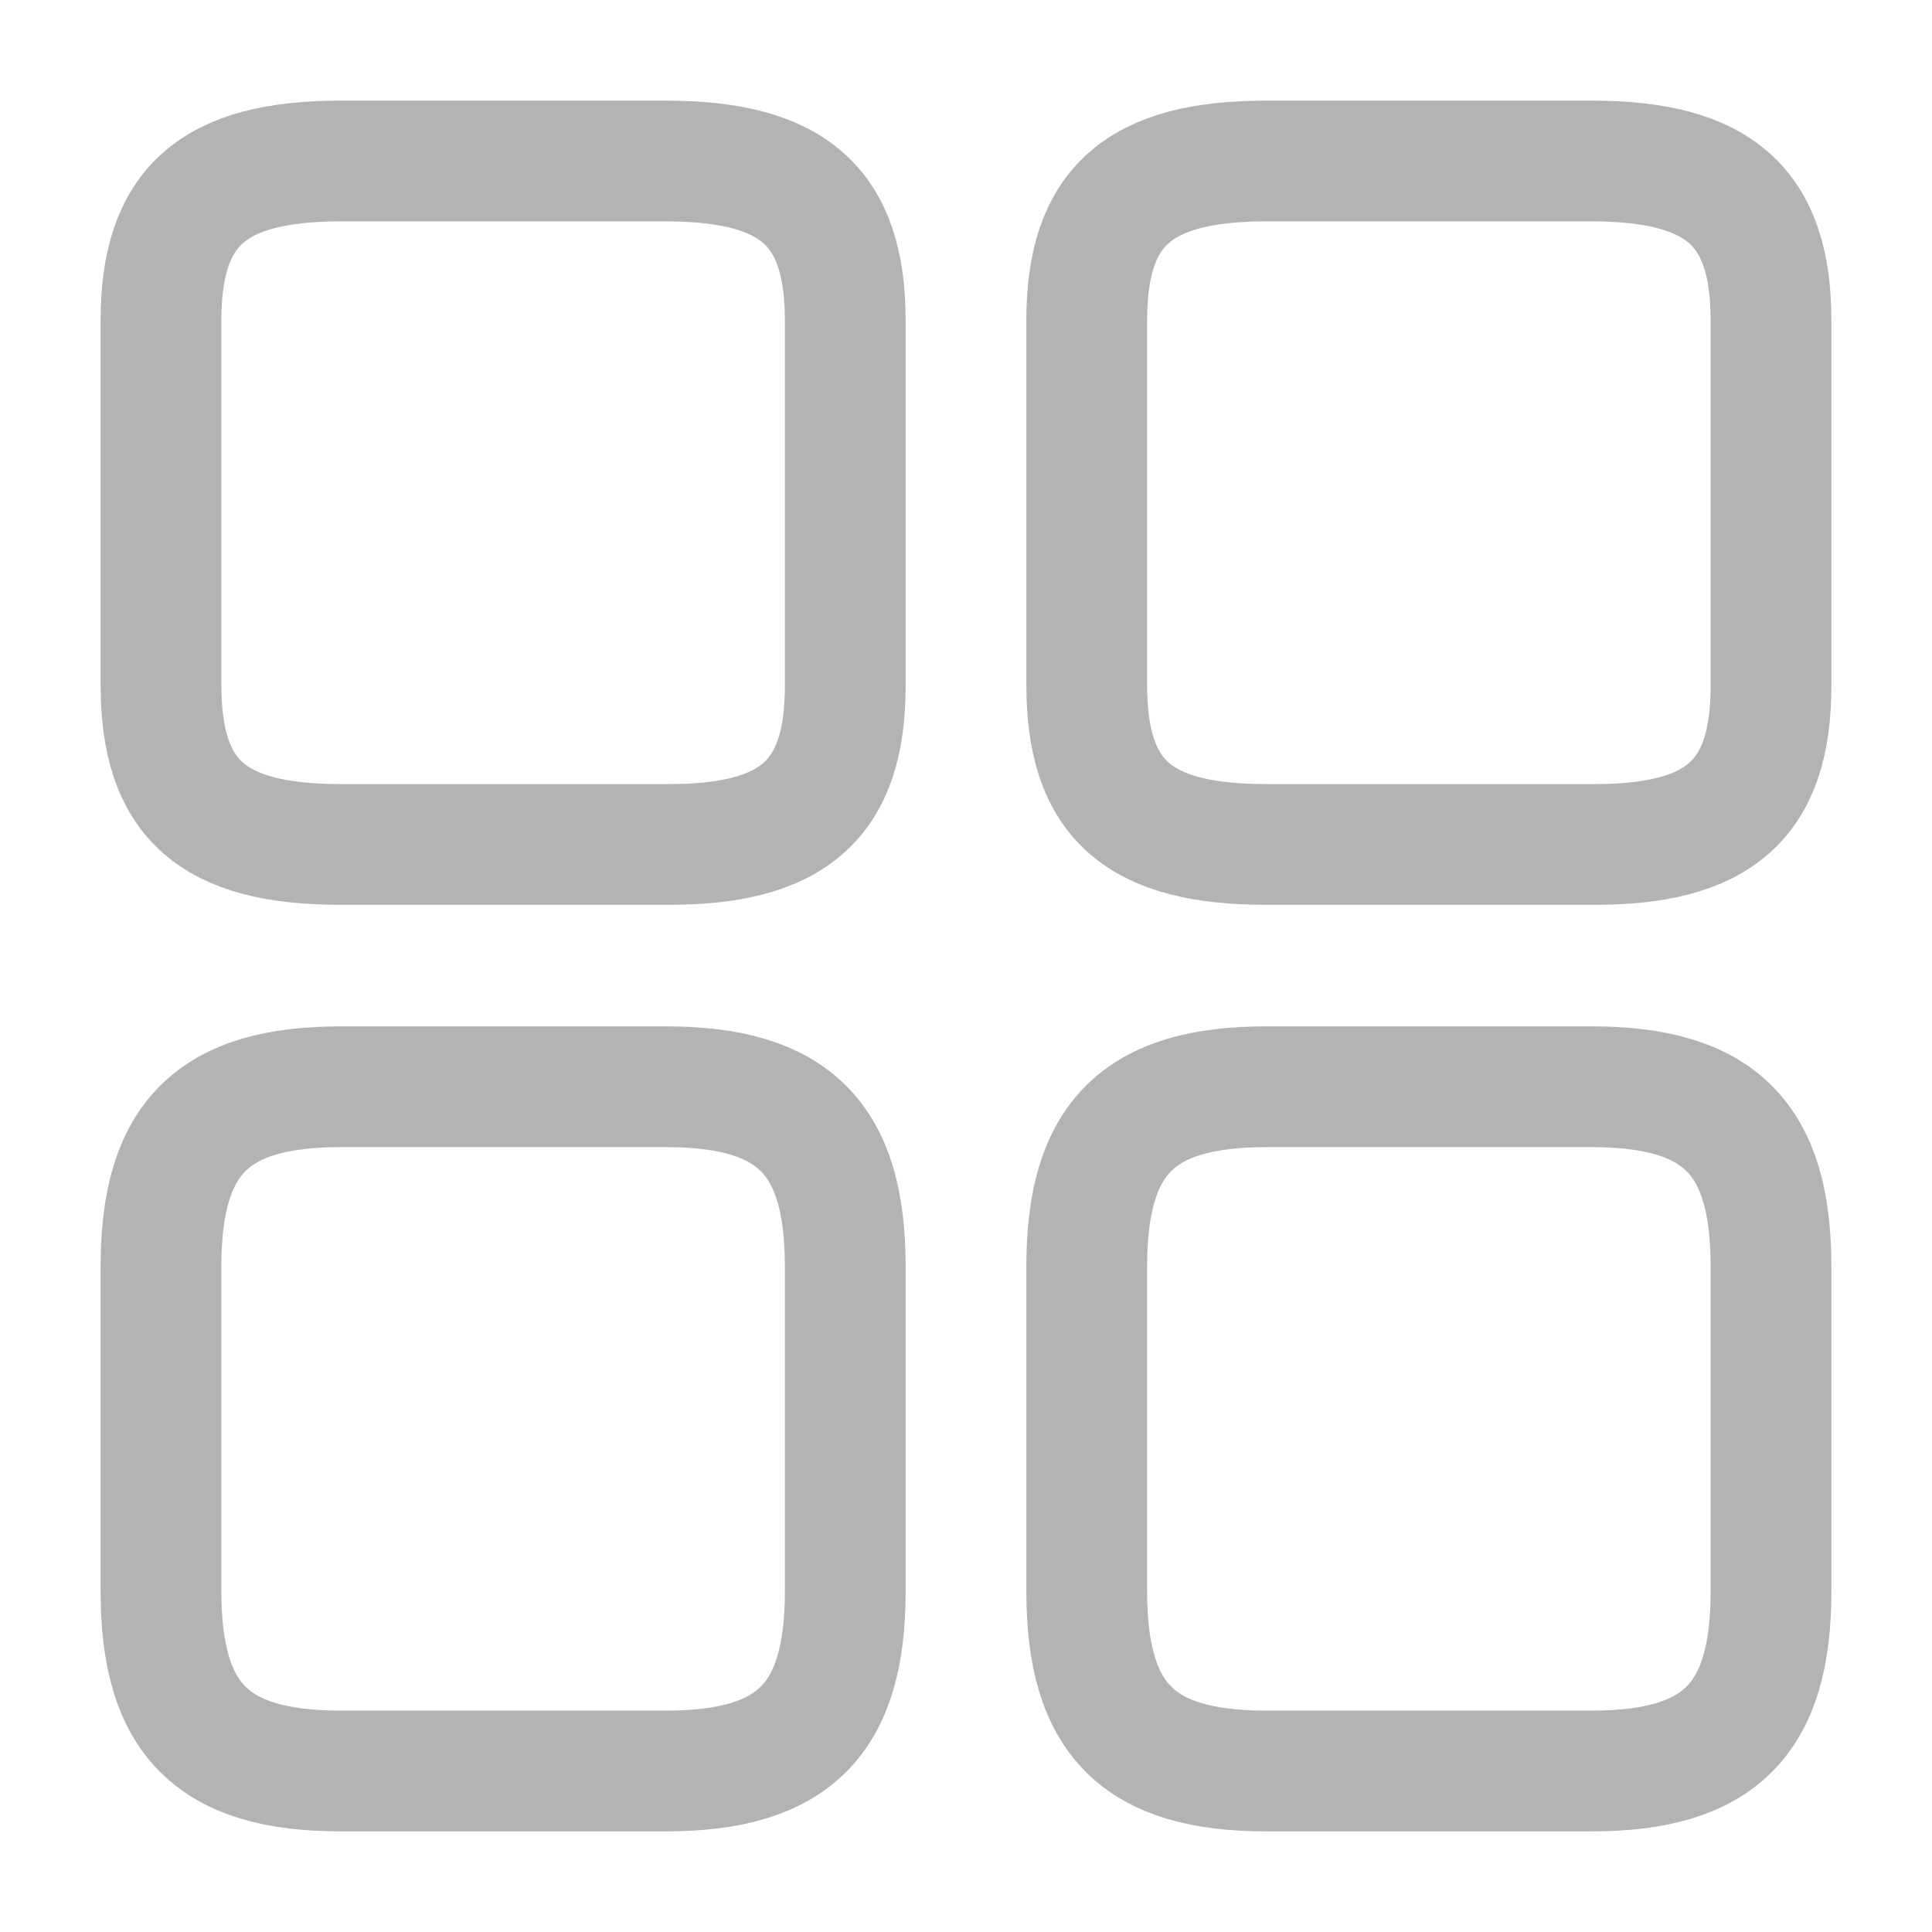
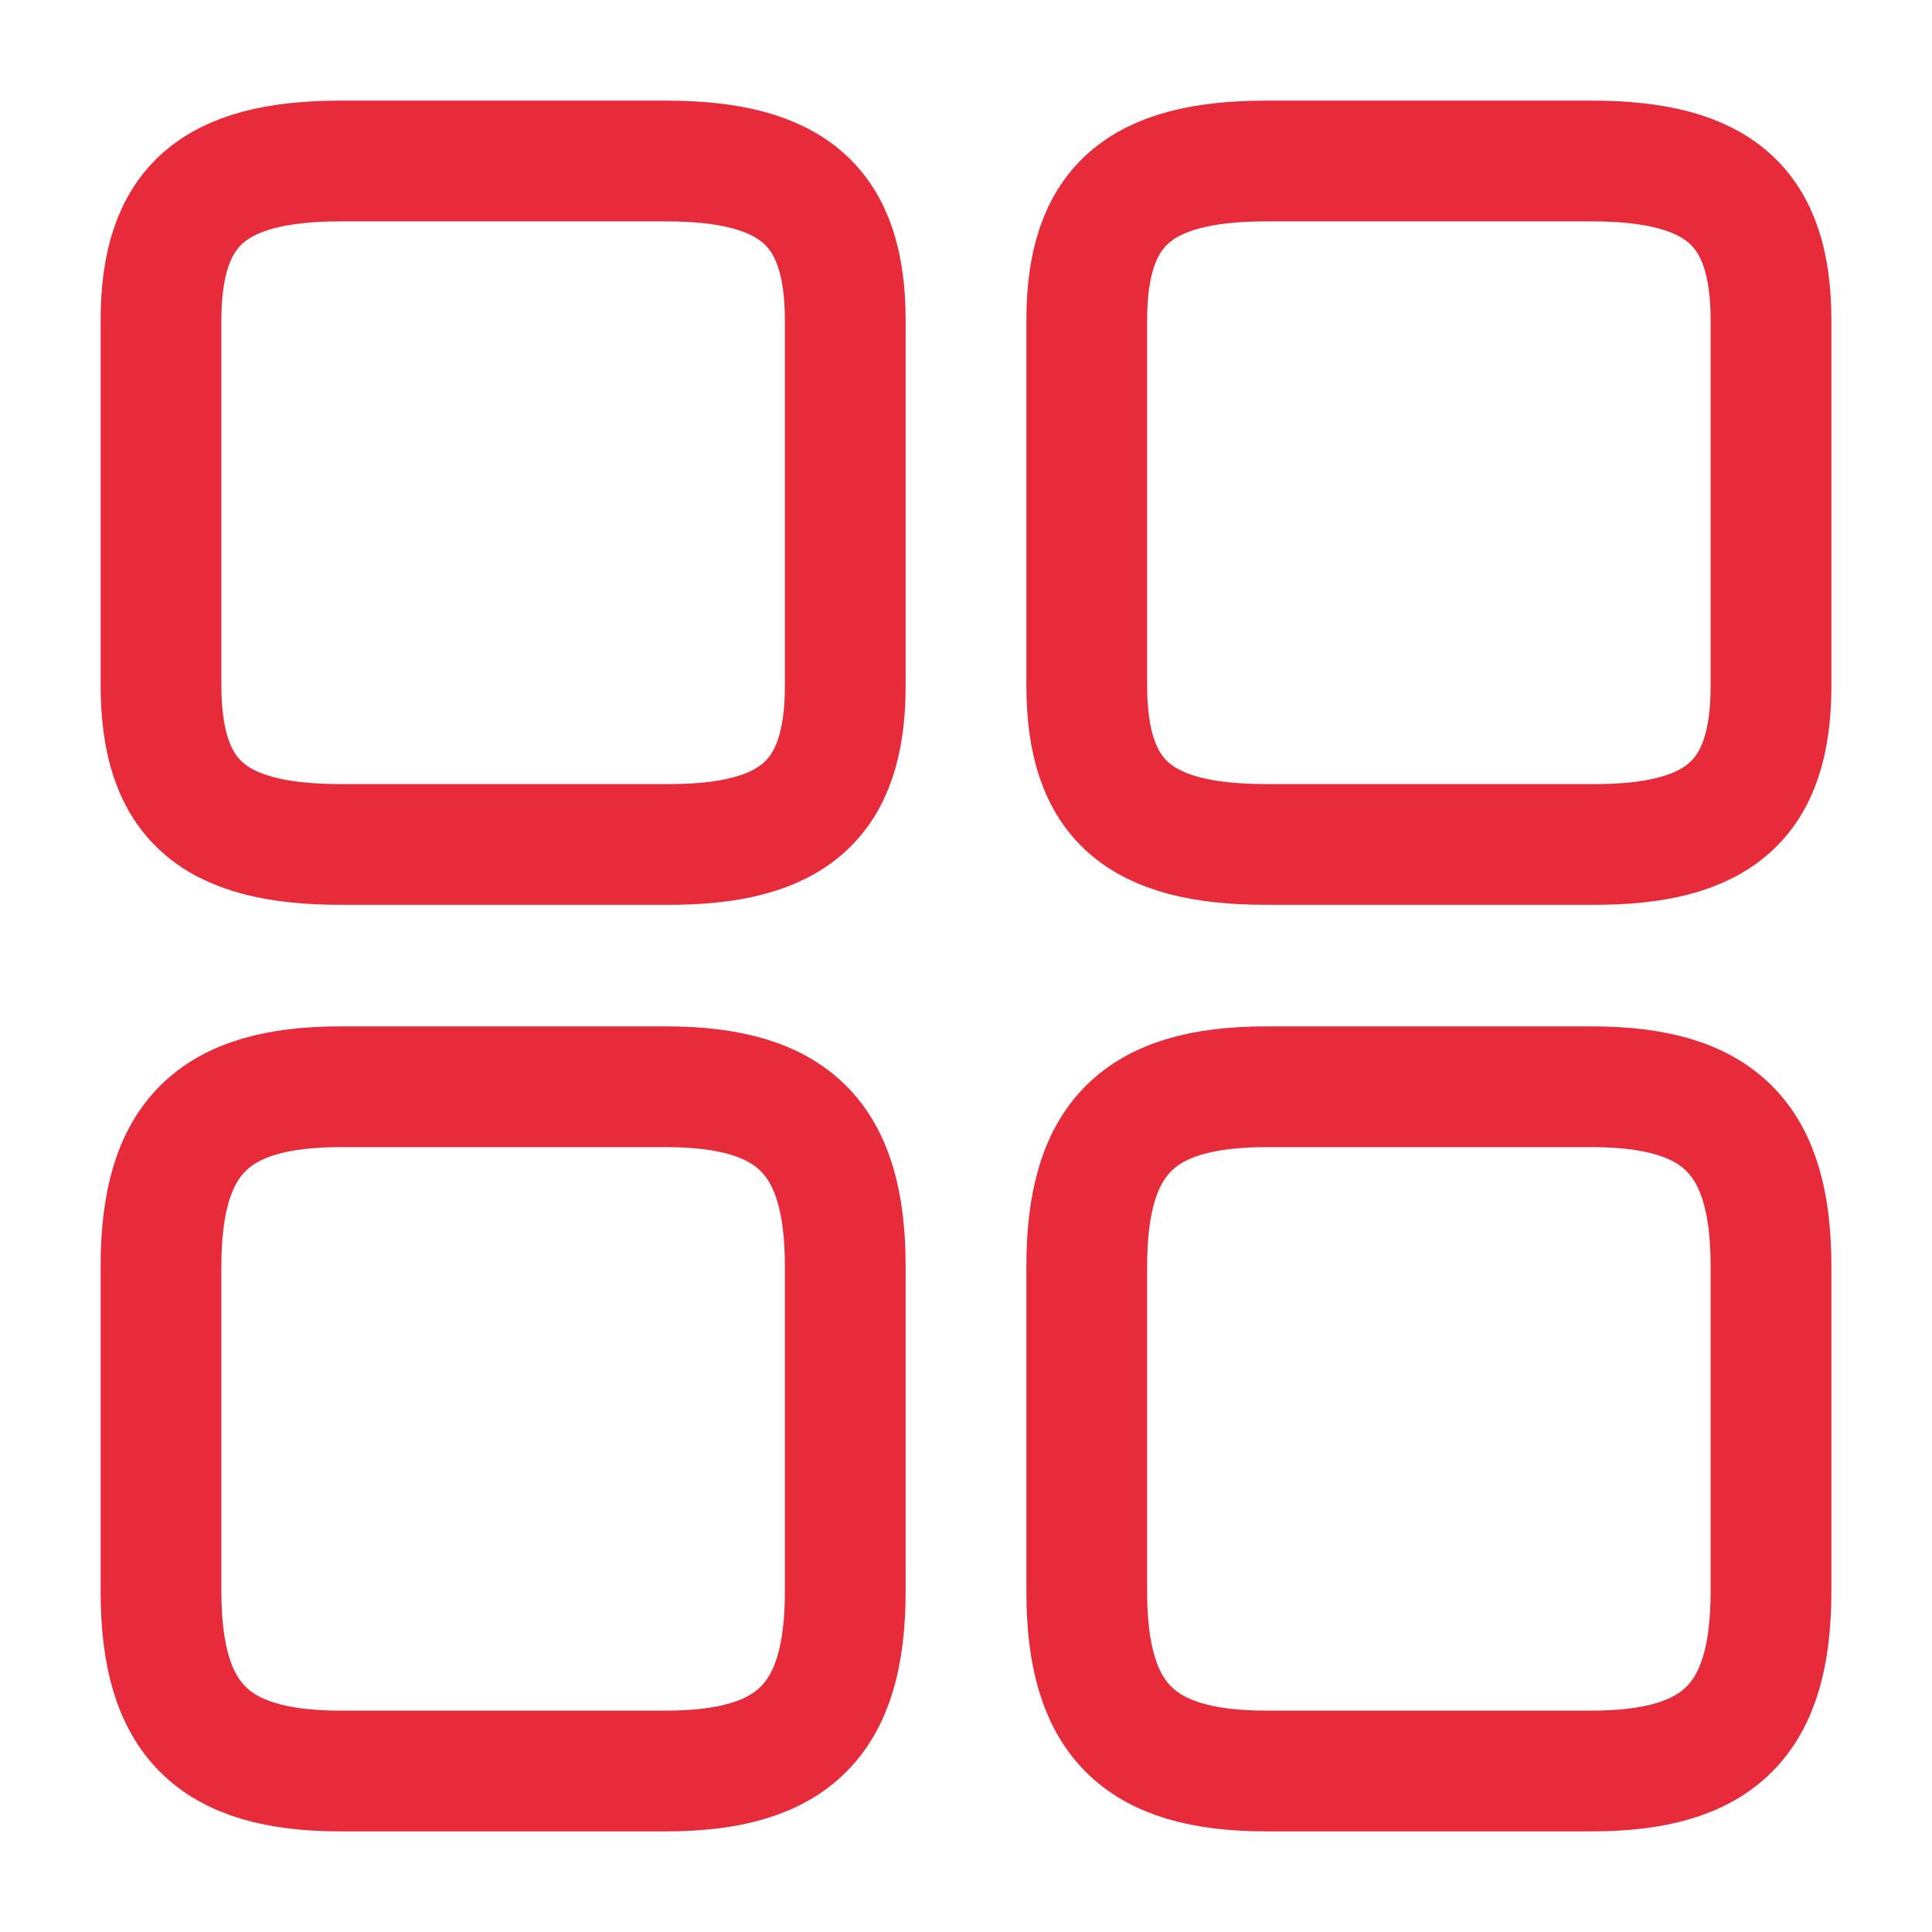
<svg xmlns="http://www.w3.org/2000/svg" width="24" height="24" viewBox="0 0 24 24" fill="none">
-   <path d="M22 8.52V3.98C22 2.57 21.36 2 19.77 2H15.73C14.14 2 13.5 2.57 13.5 3.98V8.51C13.5 9.93 14.14 10.49 15.73 10.49H19.77C21.36 10.5 22 9.93 22 8.52Z" stroke="#B3B3B3" stroke-width="1.5" stroke-linecap="round" stroke-linejoin="round" />
-   <path d="M22 19.77V15.73C22 14.14 21.36 13.5 19.77 13.5H15.73C14.14 13.5 13.5 14.14 13.5 15.73V19.77C13.5 21.36 14.14 22 15.73 22H19.77C21.36 22 22 21.36 22 19.77Z" stroke="#B3B3B3" stroke-width="1.5" stroke-linecap="round" stroke-linejoin="round" />
-   <path d="M10.5 8.52V3.98C10.5 2.57 9.86 2 8.27 2H4.23C2.64 2 2 2.57 2 3.98V8.51C2 9.93 2.64 10.49 4.23 10.49H8.27C9.86 10.5 10.5 9.93 10.5 8.52Z" stroke="#B3B3B3" stroke-width="1.5" stroke-linecap="round" stroke-linejoin="round" />
-   <path d="M10.5 19.77V15.73C10.5 14.14 9.86 13.5 8.27 13.5H4.23C2.64 13.5 2 14.14 2 15.73V19.77C2 21.36 2.64 22 4.23 22H8.27C9.86 22 10.5 21.36 10.5 19.77Z" stroke="#B3B3B3" stroke-width="1.5" stroke-linecap="round" stroke-linejoin="round" />
+   <path d="M22 8.52V3.98C22 2.57 21.36 2 19.77 2H15.73C14.14 2 13.5 2.57 13.5 3.98V8.51C13.5 9.93 14.14 10.49 15.73 10.49H19.77C21.36 10.5 22 9.93 22 8.52Z" stroke="#E72B3B" stroke-width="1.5" stroke-linecap="round" stroke-linejoin="round" />
+   <path d="M22 19.77V15.73C22 14.14 21.36 13.5 19.77 13.5H15.73C14.14 13.5 13.5 14.14 13.5 15.73V19.77C13.5 21.36 14.14 22 15.73 22H19.77C21.36 22 22 21.36 22 19.77Z" stroke="#E72B3B" stroke-width="1.5" stroke-linecap="round" stroke-linejoin="round" />
+   <path d="M10.5 8.52V3.98C10.5 2.57 9.86 2 8.27 2H4.23C2.64 2 2 2.57 2 3.98V8.51C2 9.93 2.64 10.49 4.23 10.49H8.27C9.86 10.5 10.5 9.93 10.5 8.52Z" stroke="#E72B3B" stroke-width="1.5" stroke-linecap="round" stroke-linejoin="round" />
+   <path d="M10.5 19.77V15.73C10.5 14.14 9.86 13.5 8.27 13.5H4.23C2.64 13.5 2 14.14 2 15.73V19.77C2 21.36 2.64 22 4.23 22H8.27C9.86 22 10.5 21.36 10.5 19.77Z" stroke="#E72B3B" stroke-width="1.5" stroke-linecap="round" stroke-linejoin="round" />
</svg>
